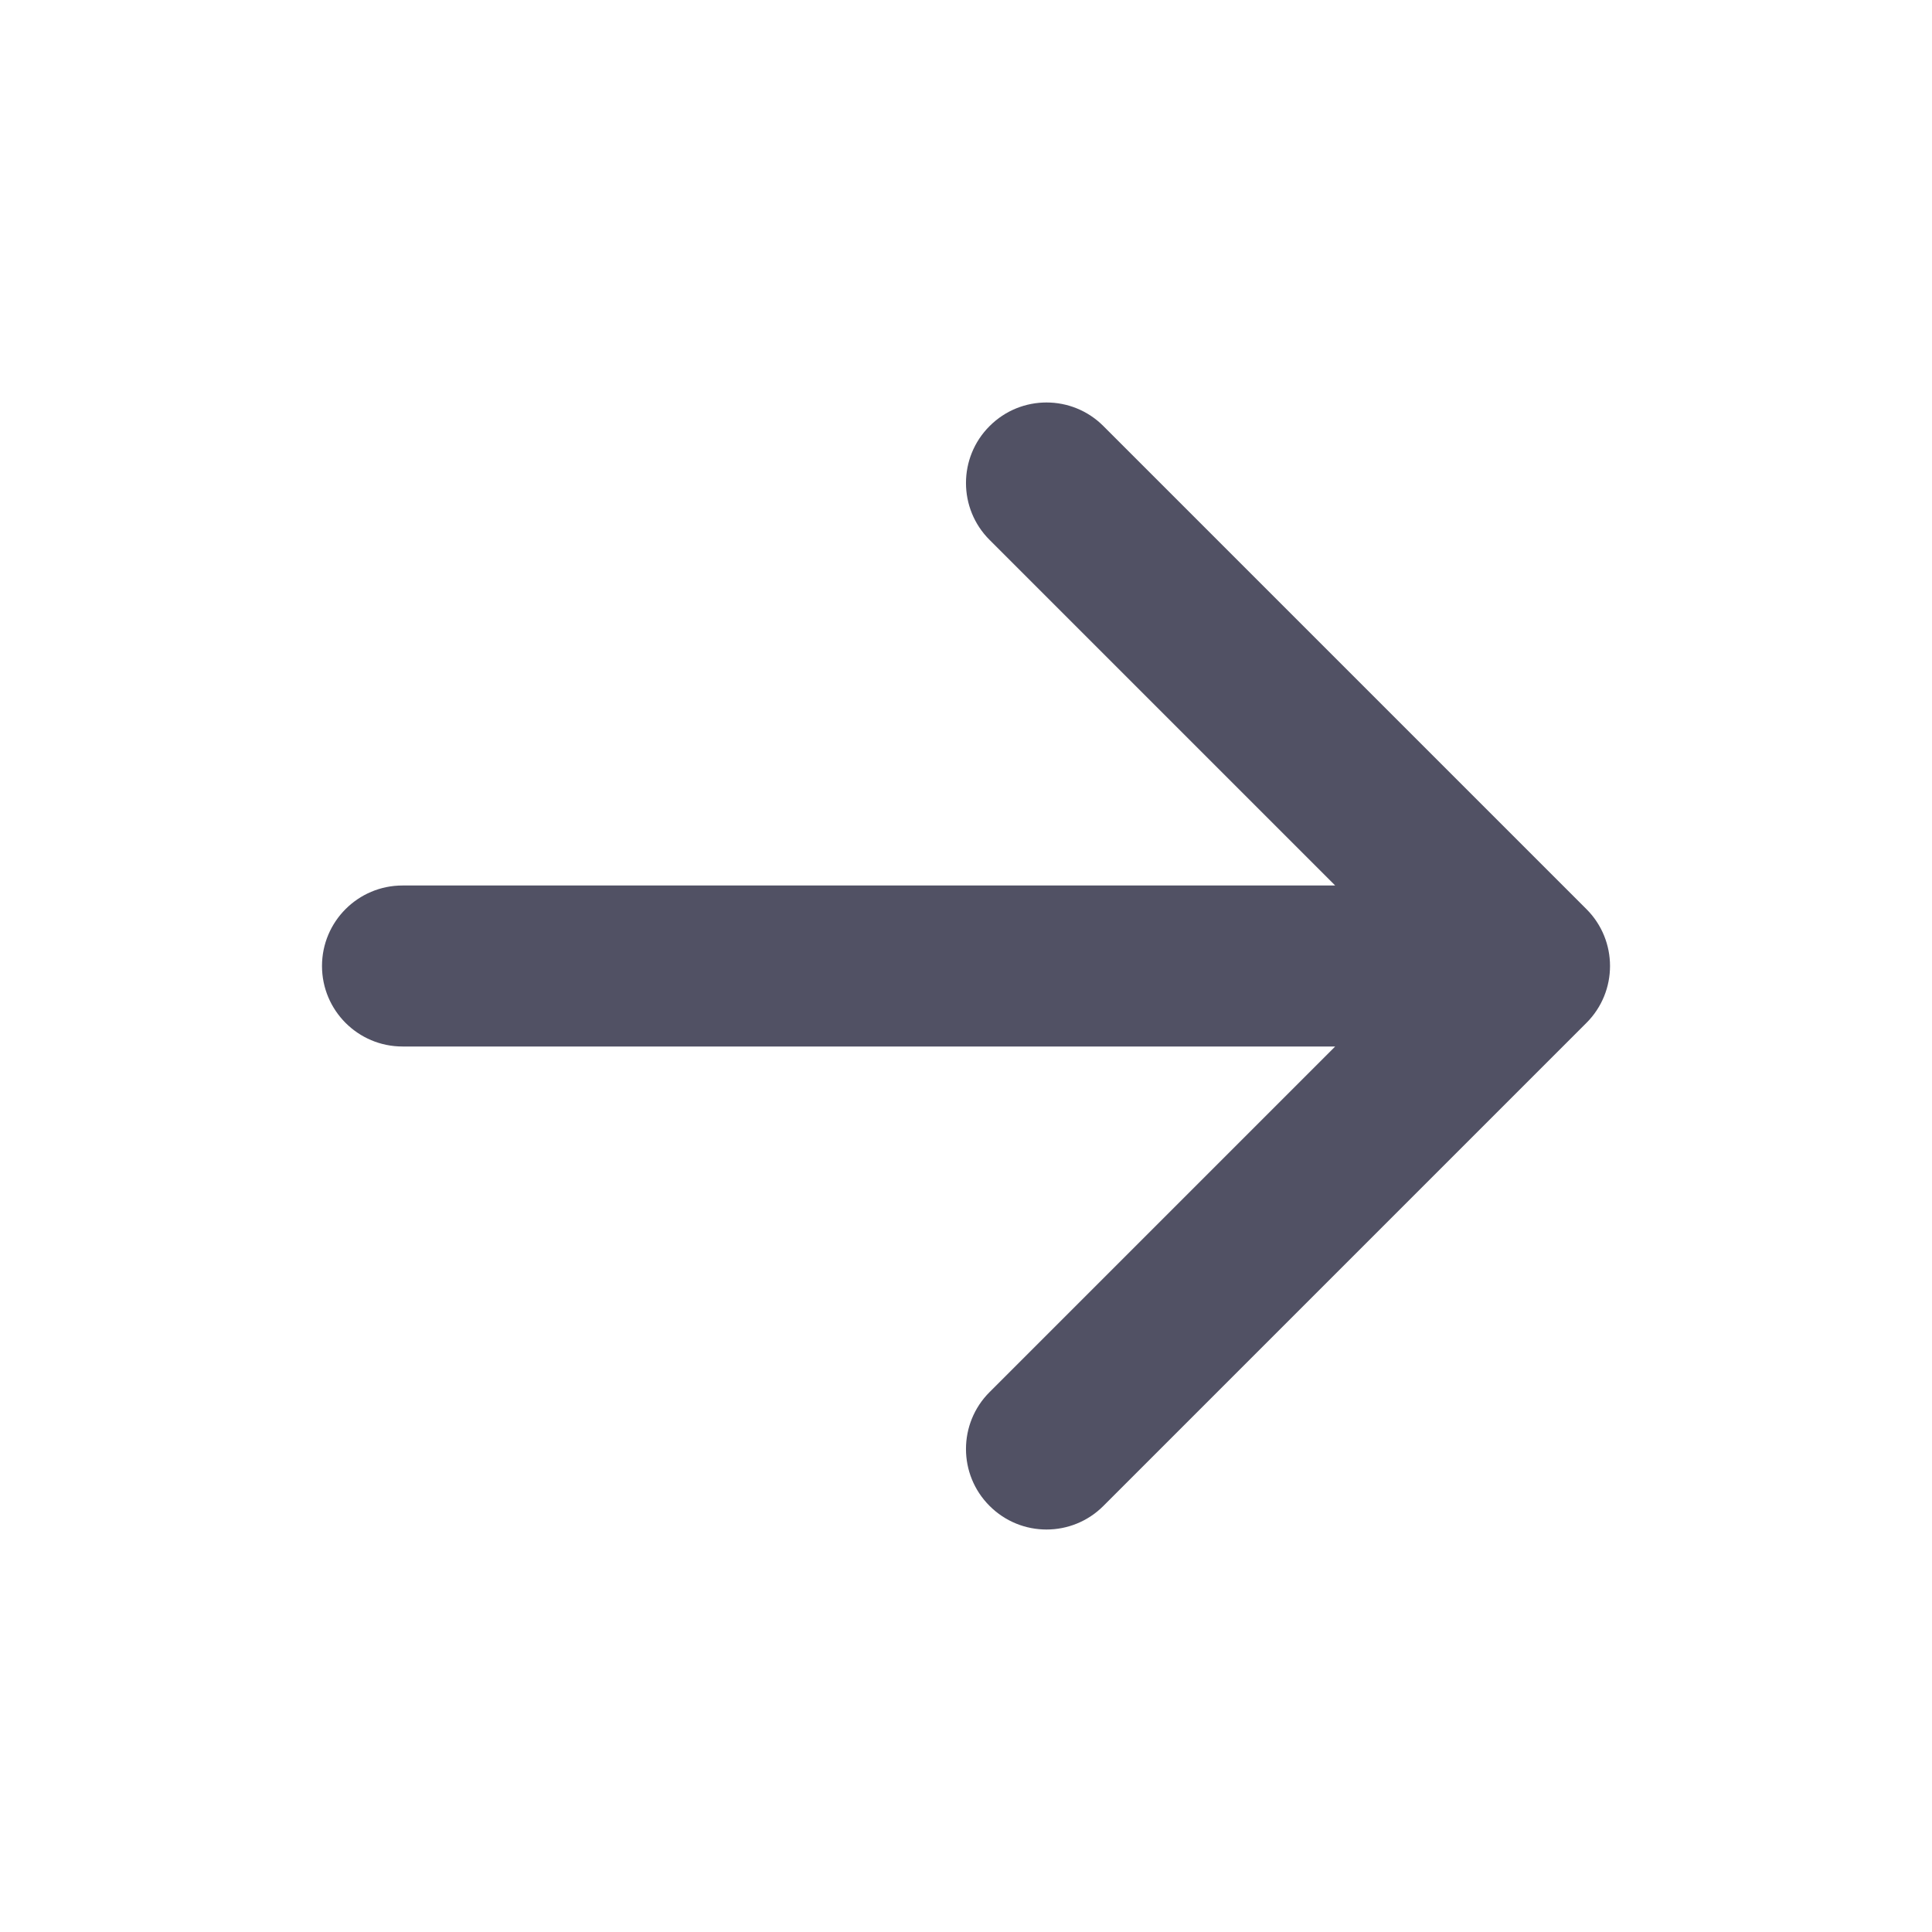
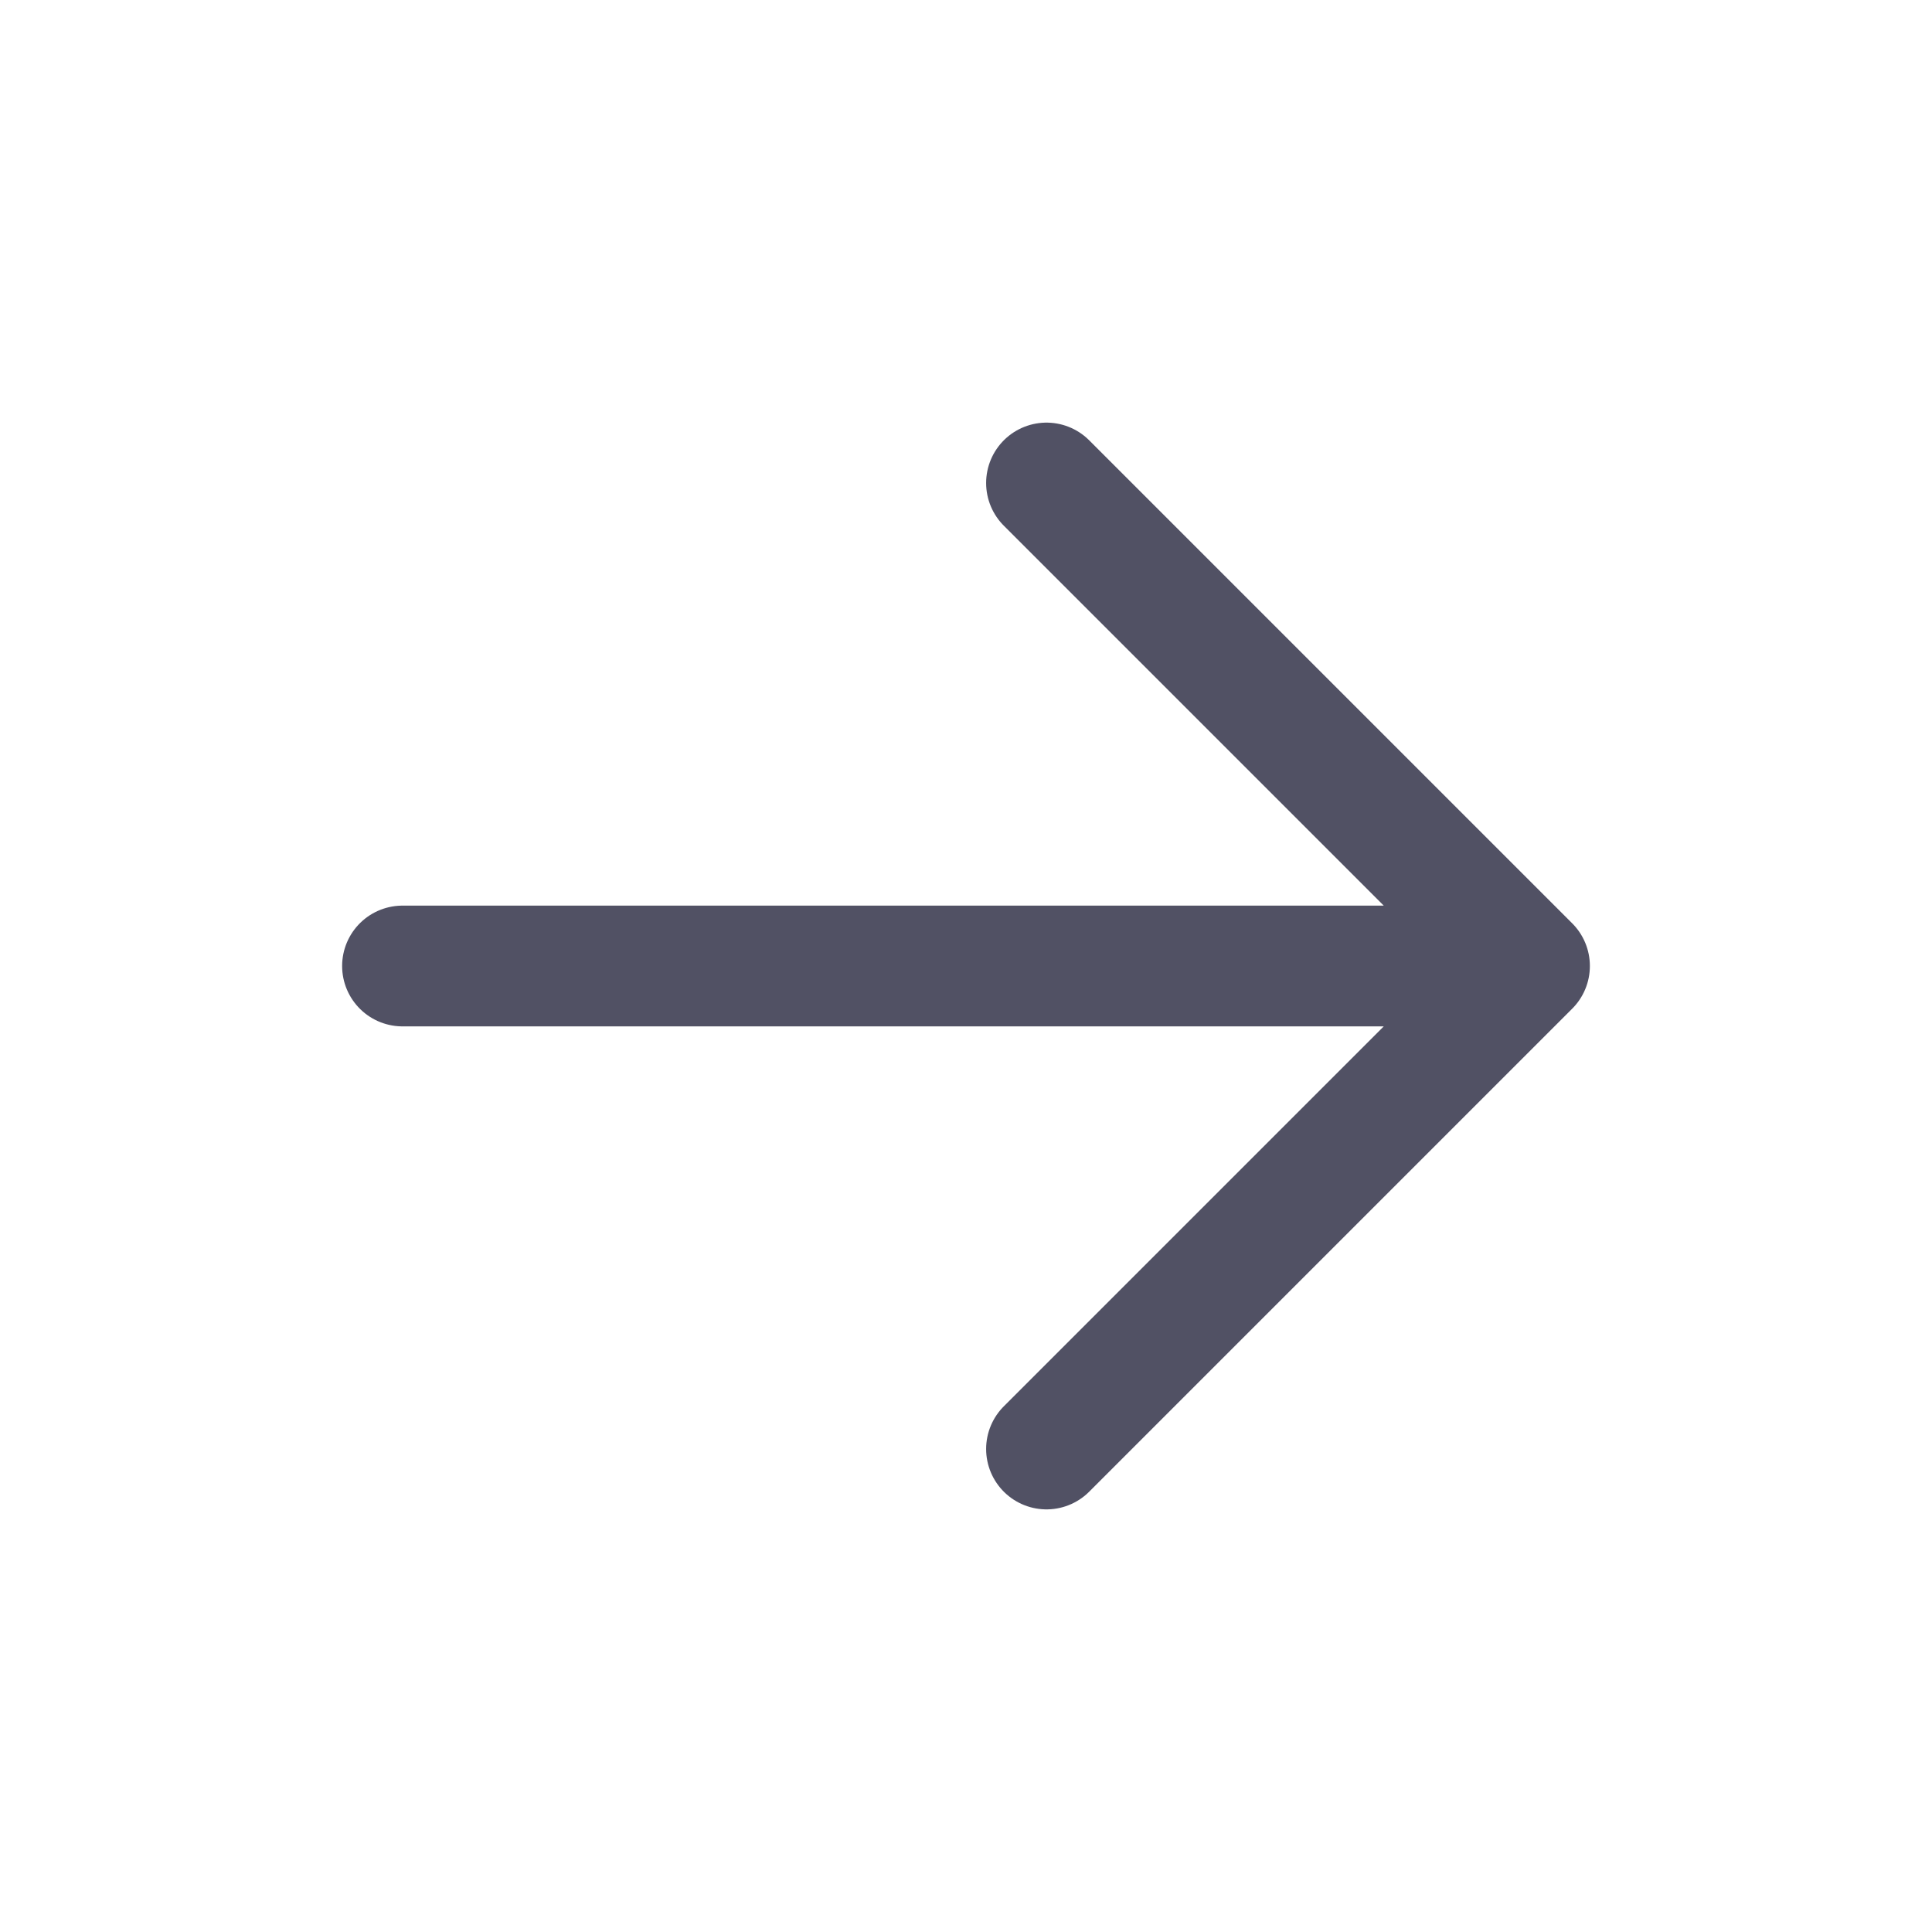
<svg xmlns="http://www.w3.org/2000/svg" width="24" height="24" viewBox="0 0 24 24" fill="none">
-   <path d="M12.293 5.293C12.683 4.902 13.317 4.902 13.707 5.293L19.707 11.293C20.098 11.683 20.098 12.317 19.707 12.707L13.707 18.707C13.317 19.098 12.683 19.098 12.293 18.707C11.902 18.317 11.902 17.683 12.293 17.293L16.586 13H5C4.448 13 4 12.552 4 12C4 11.448 4.448 11 5 11H16.586L12.293 6.707C11.902 6.317 11.902 5.683 12.293 5.293Z" fill="#515164" />
+   <path d="M5 12H19M19 12L13 6M19 12L13 18" stroke="#515164" stroke-width="1.5" stroke-linecap="round" stroke-linejoin="round" />
</svg>
